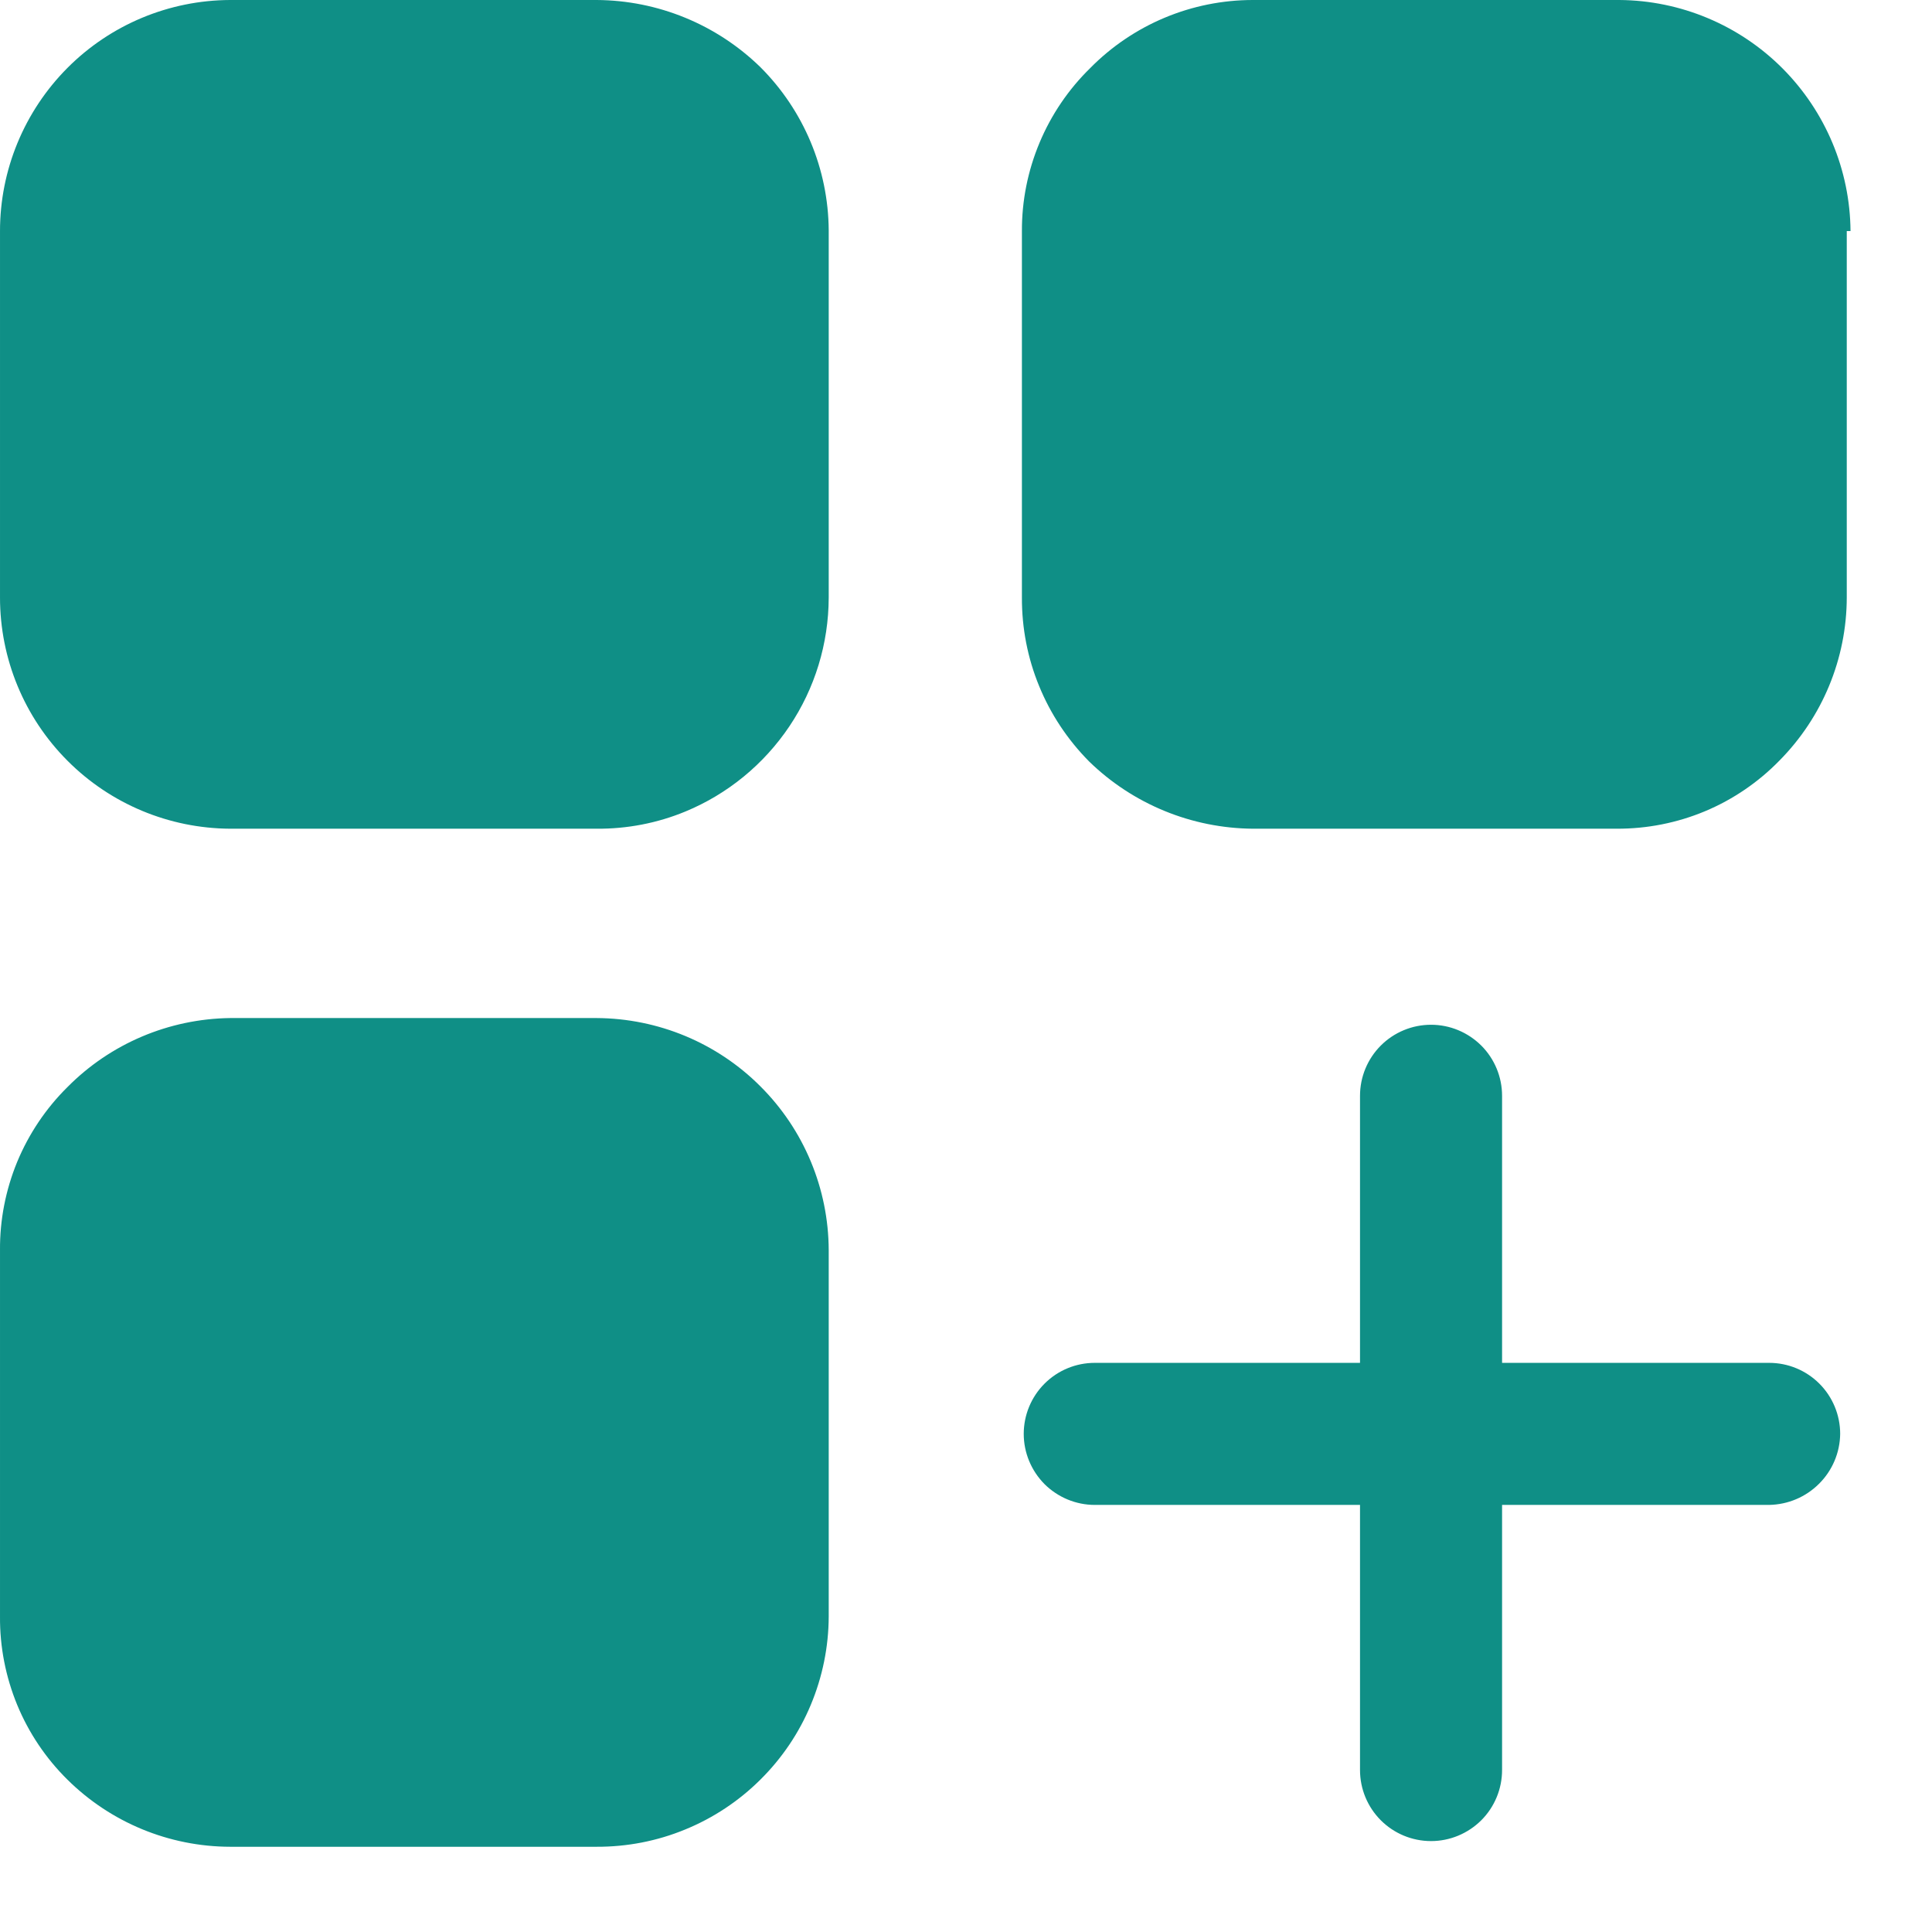
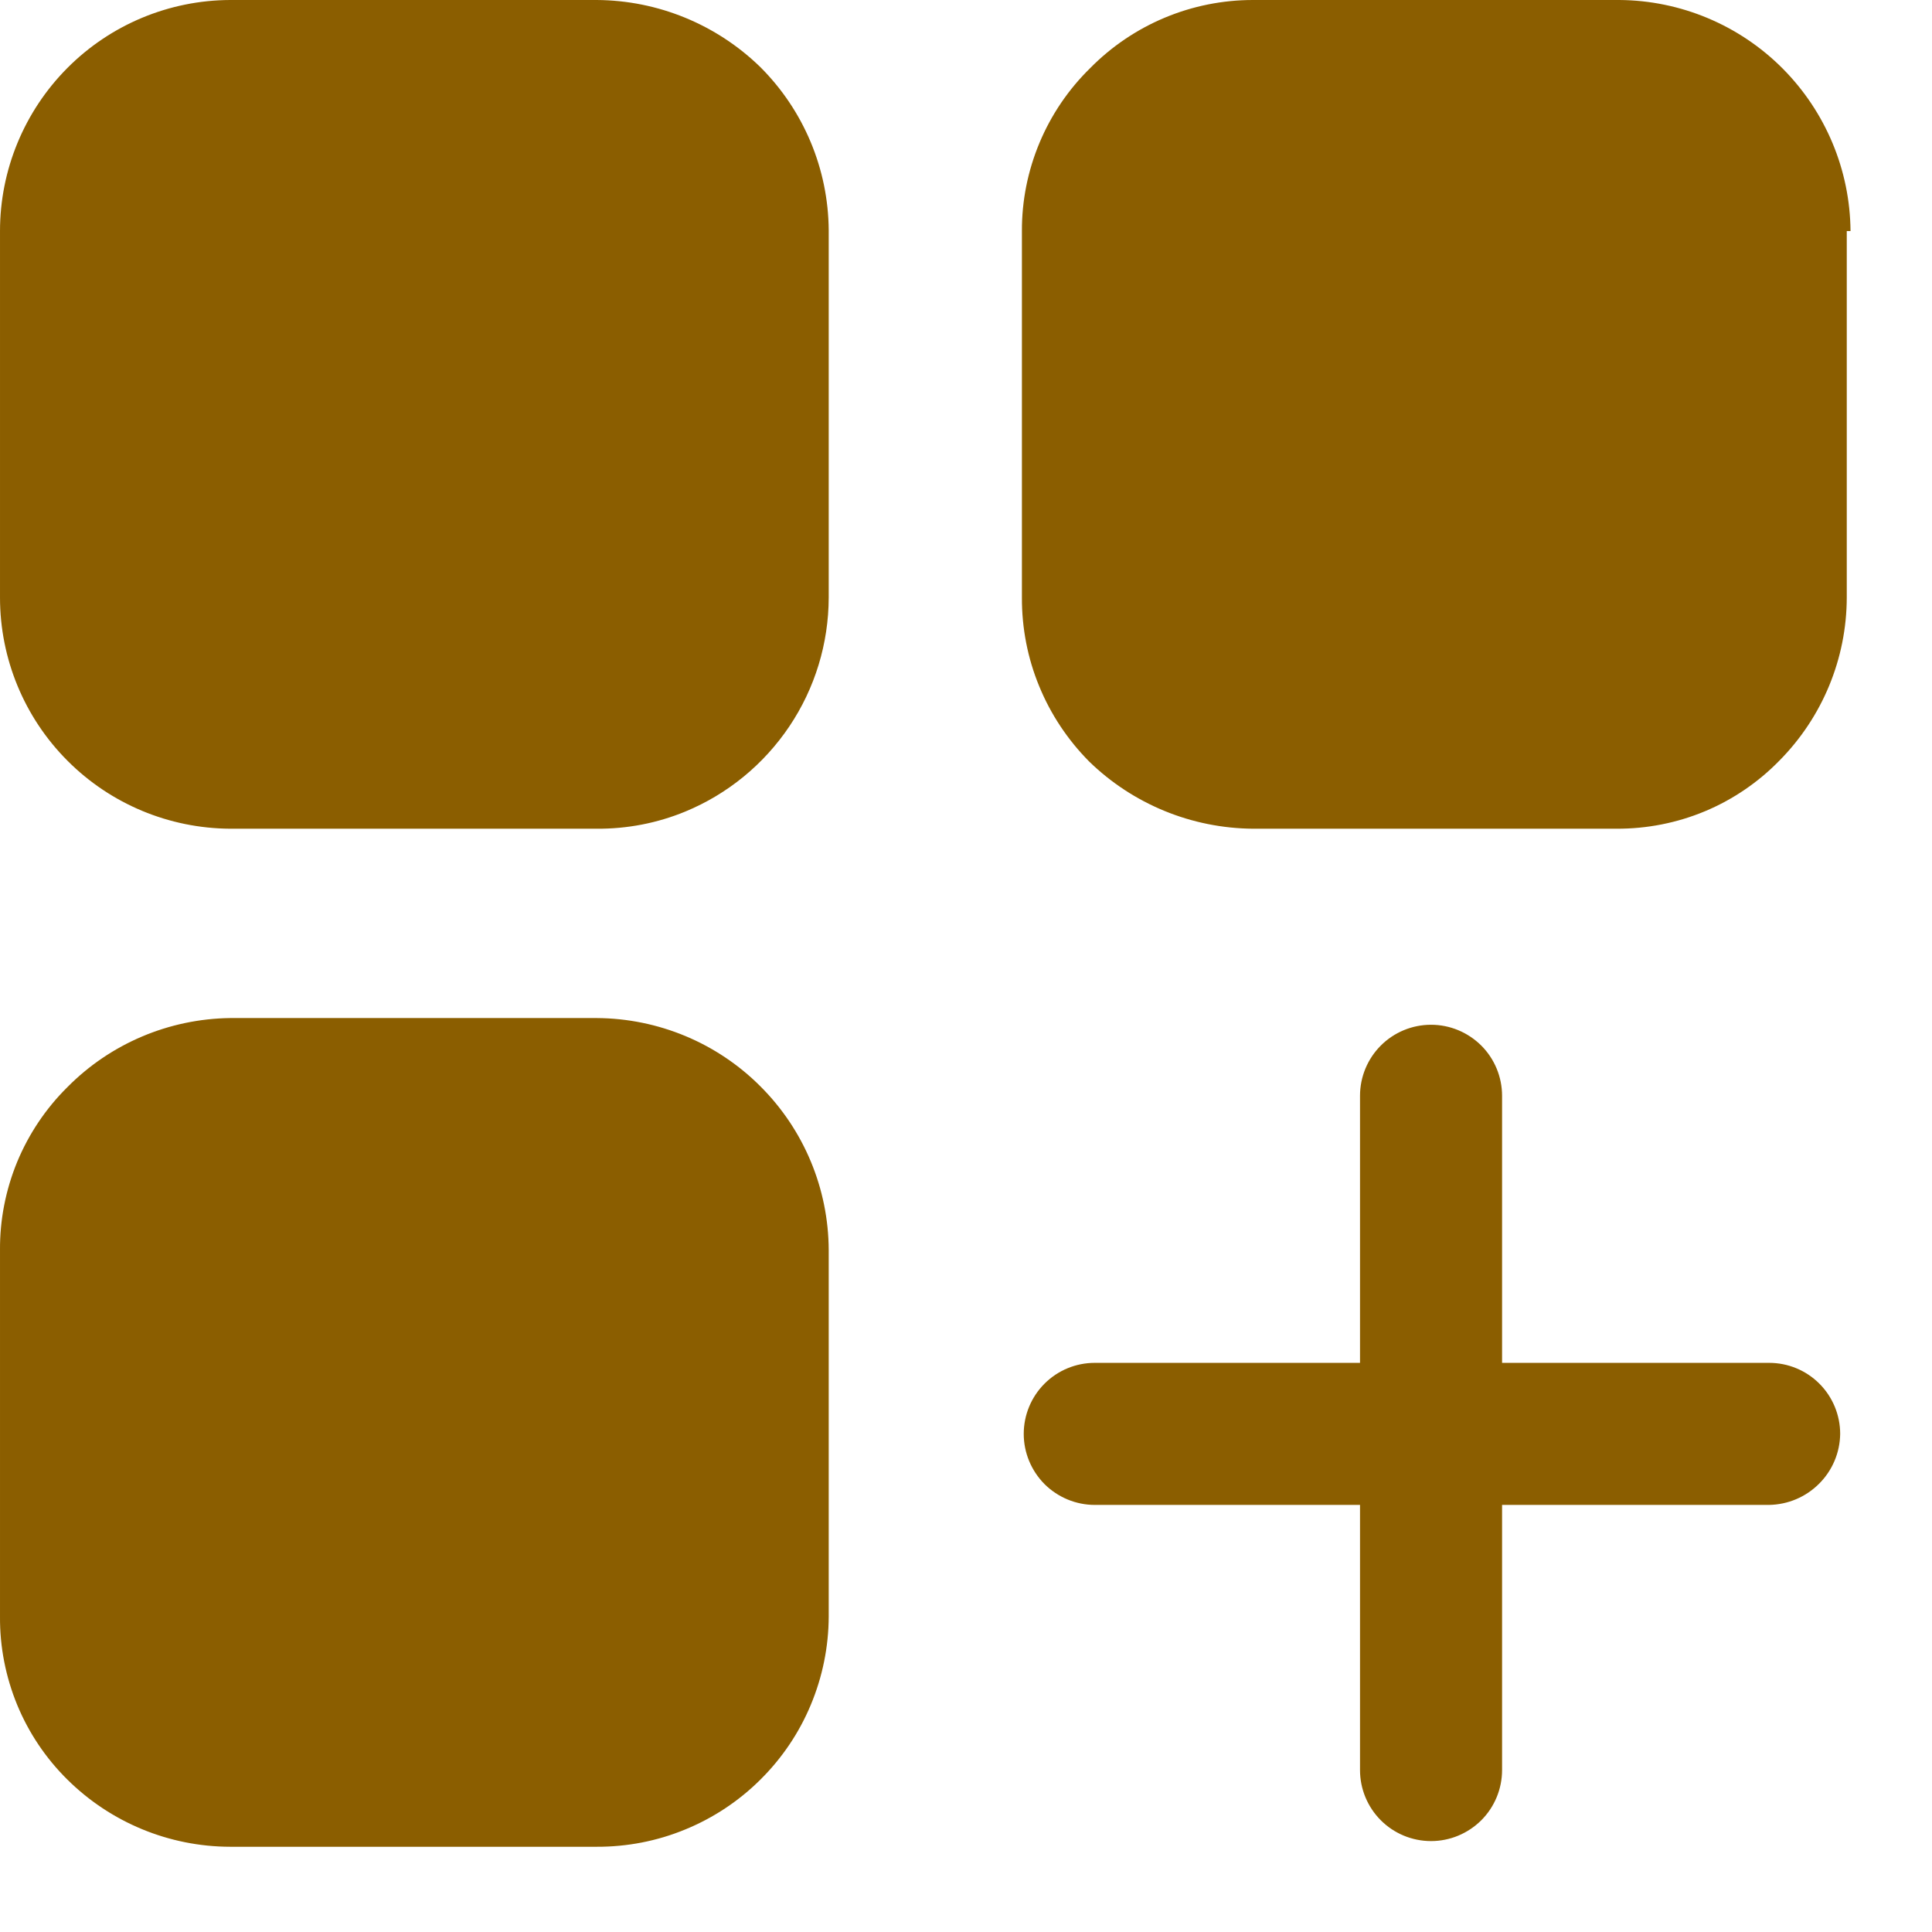
<svg xmlns="http://www.w3.org/2000/svg" width="17" height="17" viewBox="0 0 17 17" fill="none">
-   <path d="M7.292 2.025V5.258C7.291 5.662 7.171 6.056 6.946 6.391C6.721 6.726 6.403 6.987 6.03 7.141C5.783 7.243 5.518 7.294 5.25 7.292H2.025C1.487 7.289 0.972 7.074 0.593 6.693C0.213 6.312 3.91832e-05 5.796 4.37001e-05 5.258V2.033C3.91832e-05 1.496 0.213 0.98 0.593 0.598C0.972 0.217 1.487 0.002 2.025 0H5.25C5.789 0.003 6.306 0.215 6.692 0.592C7.072 0.972 7.288 1.487 7.292 2.025ZM16.25 2.033V5.258C16.249 5.795 16.036 6.31 15.658 6.692C15.472 6.883 15.249 7.035 15.003 7.138C14.757 7.241 14.492 7.293 14.225 7.292H11.025C10.486 7.288 9.969 7.076 9.583 6.7C9.395 6.51 9.245 6.285 9.144 6.038C9.042 5.791 8.991 5.526 8.992 5.258V2.033C8.991 1.766 9.044 1.502 9.147 1.256C9.25 1.01 9.401 0.787 9.592 0.6C9.779 0.41 10.002 0.259 10.248 0.156C10.494 0.053 10.758 0 11.025 0H14.25C14.788 0.004 15.303 0.22 15.683 0.6C16.063 0.981 16.279 1.495 16.283 2.033H16.25ZM7.292 11V14.225C7.291 14.492 7.237 14.756 7.134 15.002C7.031 15.249 6.88 15.472 6.69 15.66C6.501 15.848 6.276 15.997 6.029 16.098C5.782 16.2 5.517 16.251 5.25 16.25H2.025C1.488 16.249 0.973 16.036 0.592 15.658C0.403 15.471 0.253 15.248 0.151 15.001C0.05 14.755 -0.002 14.491 4.37001e-05 14.225V11C-0.002 10.734 0.05 10.47 0.151 10.224C0.253 9.978 0.403 9.754 0.592 9.567C0.971 9.183 1.486 8.965 2.025 8.958H5.25C5.791 8.961 6.309 9.176 6.691 9.559C7.074 9.941 7.29 10.459 7.292 11ZM16.192 12.617C16.19 12.782 16.123 12.94 16.006 13.056C15.889 13.173 15.732 13.239 15.567 13.242H13.217V15.575C13.217 15.741 13.151 15.9 13.034 16.017C12.916 16.134 12.758 16.2 12.592 16.2C12.426 16.2 12.267 16.134 12.15 16.017C12.033 15.9 11.967 15.741 11.967 15.575V13.242H9.633C9.468 13.242 9.309 13.176 9.191 13.059C9.074 12.941 9.008 12.782 9.008 12.617C9.008 12.451 9.074 12.292 9.191 12.175C9.309 12.057 9.468 11.992 9.633 11.992H11.967V9.642C11.967 9.476 12.033 9.317 12.15 9.2C12.267 9.083 12.426 9.017 12.592 9.017C12.758 9.017 12.916 9.083 13.034 9.2C13.151 9.317 13.217 9.476 13.217 9.642V11.992H15.567C15.732 11.992 15.891 12.057 16.009 12.175C16.126 12.292 16.192 12.451 16.192 12.617Z" fill="#0F8F86" />
+   <path d="M7.292 2.025V5.258C7.291 5.662 7.171 6.056 6.946 6.391C6.721 6.726 6.403 6.987 6.03 7.141C5.783 7.243 5.518 7.294 5.25 7.292H2.025C1.487 7.289 0.972 7.074 0.593 6.693C0.213 6.312 3.91832e-05 5.796 4.37001e-05 5.258V2.033C3.91832e-05 1.496 0.213 0.98 0.593 0.598C0.972 0.217 1.487 0.002 2.025 0H5.25C5.789 0.003 6.306 0.215 6.692 0.592C7.072 0.972 7.288 1.487 7.292 2.025ZM16.25 2.033V5.258C16.249 5.795 16.036 6.31 15.658 6.692C15.472 6.883 15.249 7.035 15.003 7.138C14.757 7.241 14.492 7.293 14.225 7.292H11.025C10.486 7.288 9.969 7.076 9.583 6.7C9.395 6.51 9.245 6.285 9.144 6.038C9.042 5.791 8.991 5.526 8.992 5.258V2.033C8.991 1.766 9.044 1.502 9.147 1.256C9.25 1.01 9.401 0.787 9.592 0.6C9.779 0.41 10.002 0.259 10.248 0.156C10.494 0.053 10.758 0 11.025 0H14.25C14.788 0.004 15.303 0.22 15.683 0.6C16.063 0.981 16.279 1.495 16.283 2.033H16.25ZM7.292 11V14.225C7.291 14.492 7.237 14.756 7.134 15.002C7.031 15.249 6.88 15.472 6.69 15.66C6.501 15.848 6.276 15.997 6.029 16.098C5.782 16.2 5.517 16.251 5.25 16.25H2.025C1.488 16.249 0.973 16.036 0.592 15.658C0.403 15.471 0.253 15.248 0.151 15.001C0.05 14.755 -0.002 14.491 4.37001e-05 14.225V11C-0.002 10.734 0.05 10.47 0.151 10.224C0.253 9.978 0.403 9.754 0.592 9.567C0.971 9.183 1.486 8.965 2.025 8.958H5.25C5.791 8.961 6.309 9.176 6.691 9.559C7.074 9.941 7.29 10.459 7.292 11ZM16.192 12.617C16.19 12.782 16.123 12.94 16.006 13.056C15.889 13.173 15.732 13.239 15.567 13.242H13.217V15.575C13.217 15.741 13.151 15.9 13.034 16.017C12.916 16.134 12.758 16.2 12.592 16.2C12.426 16.2 12.267 16.134 12.15 16.017C12.033 15.9 11.967 15.741 11.967 15.575V13.242H9.633C9.468 13.242 9.309 13.176 9.191 13.059C9.074 12.941 9.008 12.782 9.008 12.617C9.008 12.451 9.074 12.292 9.191 12.175C9.309 12.057 9.468 11.992 9.633 11.992H11.967V9.642C11.967 9.476 12.033 9.317 12.15 9.2C12.267 9.083 12.426 9.017 12.592 9.017C12.758 9.017 12.916 9.083 13.034 9.2C13.151 9.317 13.217 9.476 13.217 9.642V11.992H15.567C15.732 11.992 15.891 12.057 16.009 12.175C16.126 12.292 16.192 12.451 16.192 12.617Z" fill="#8B5E00" />
</svg>
